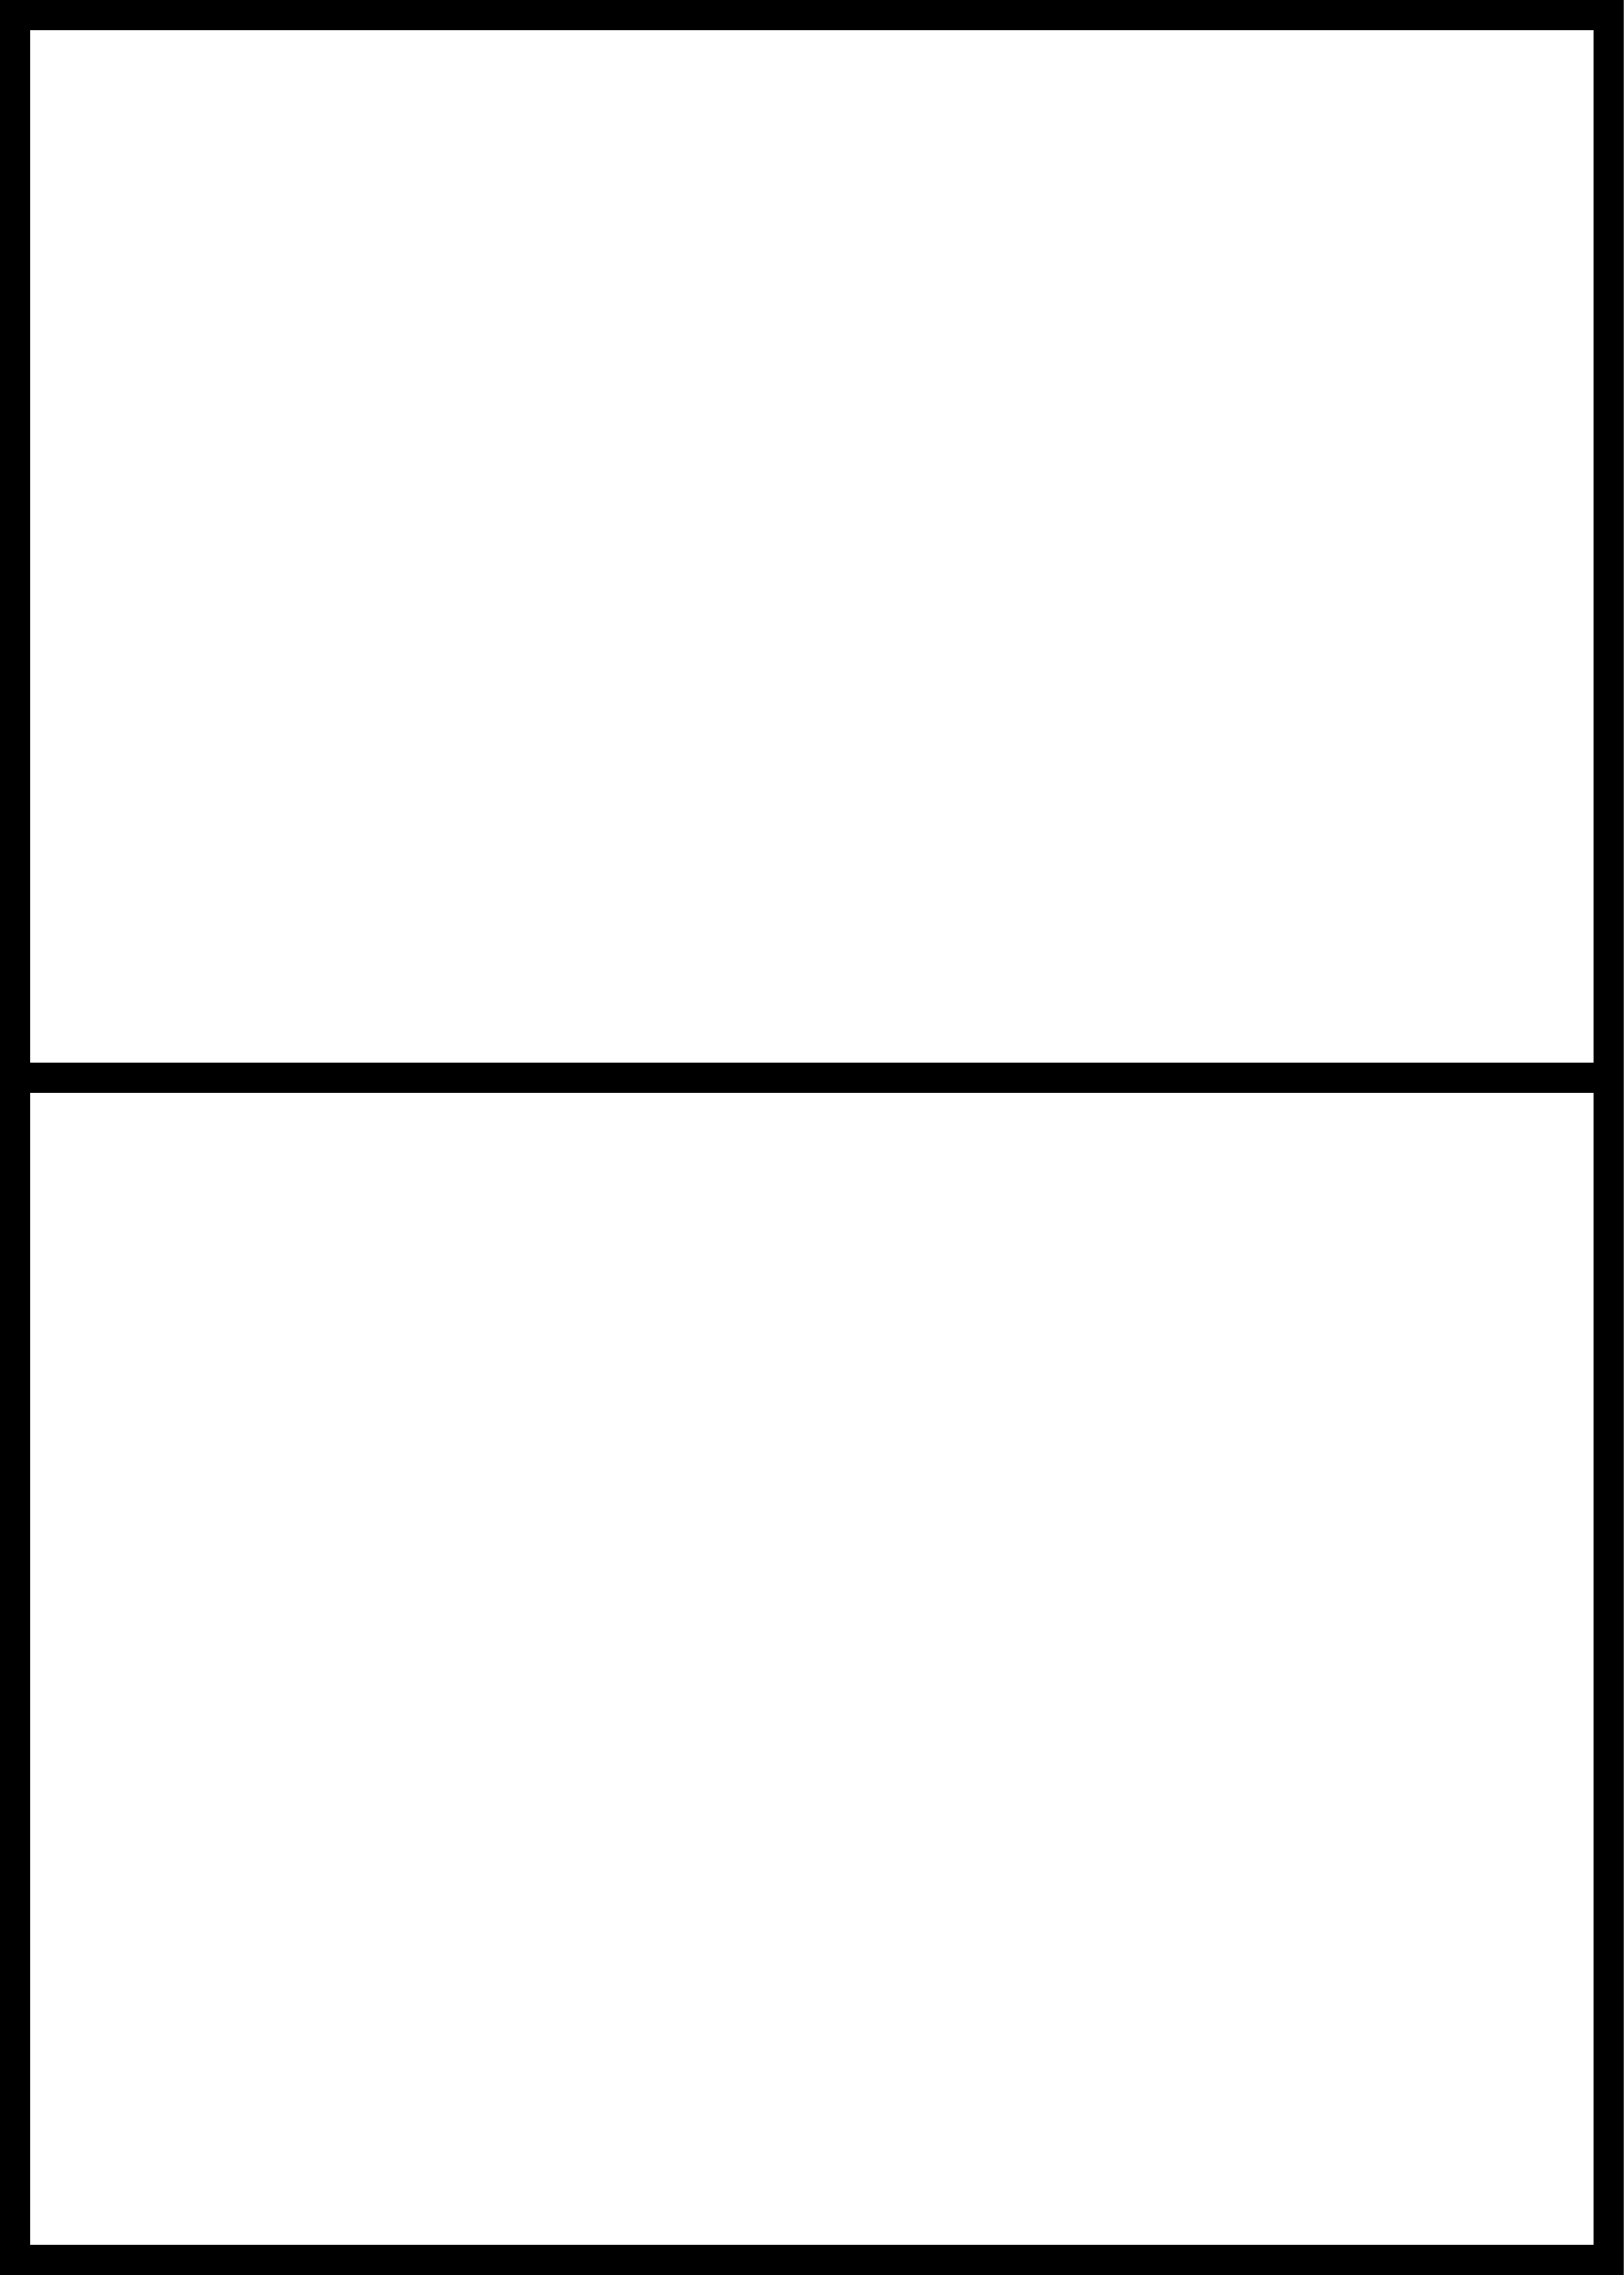
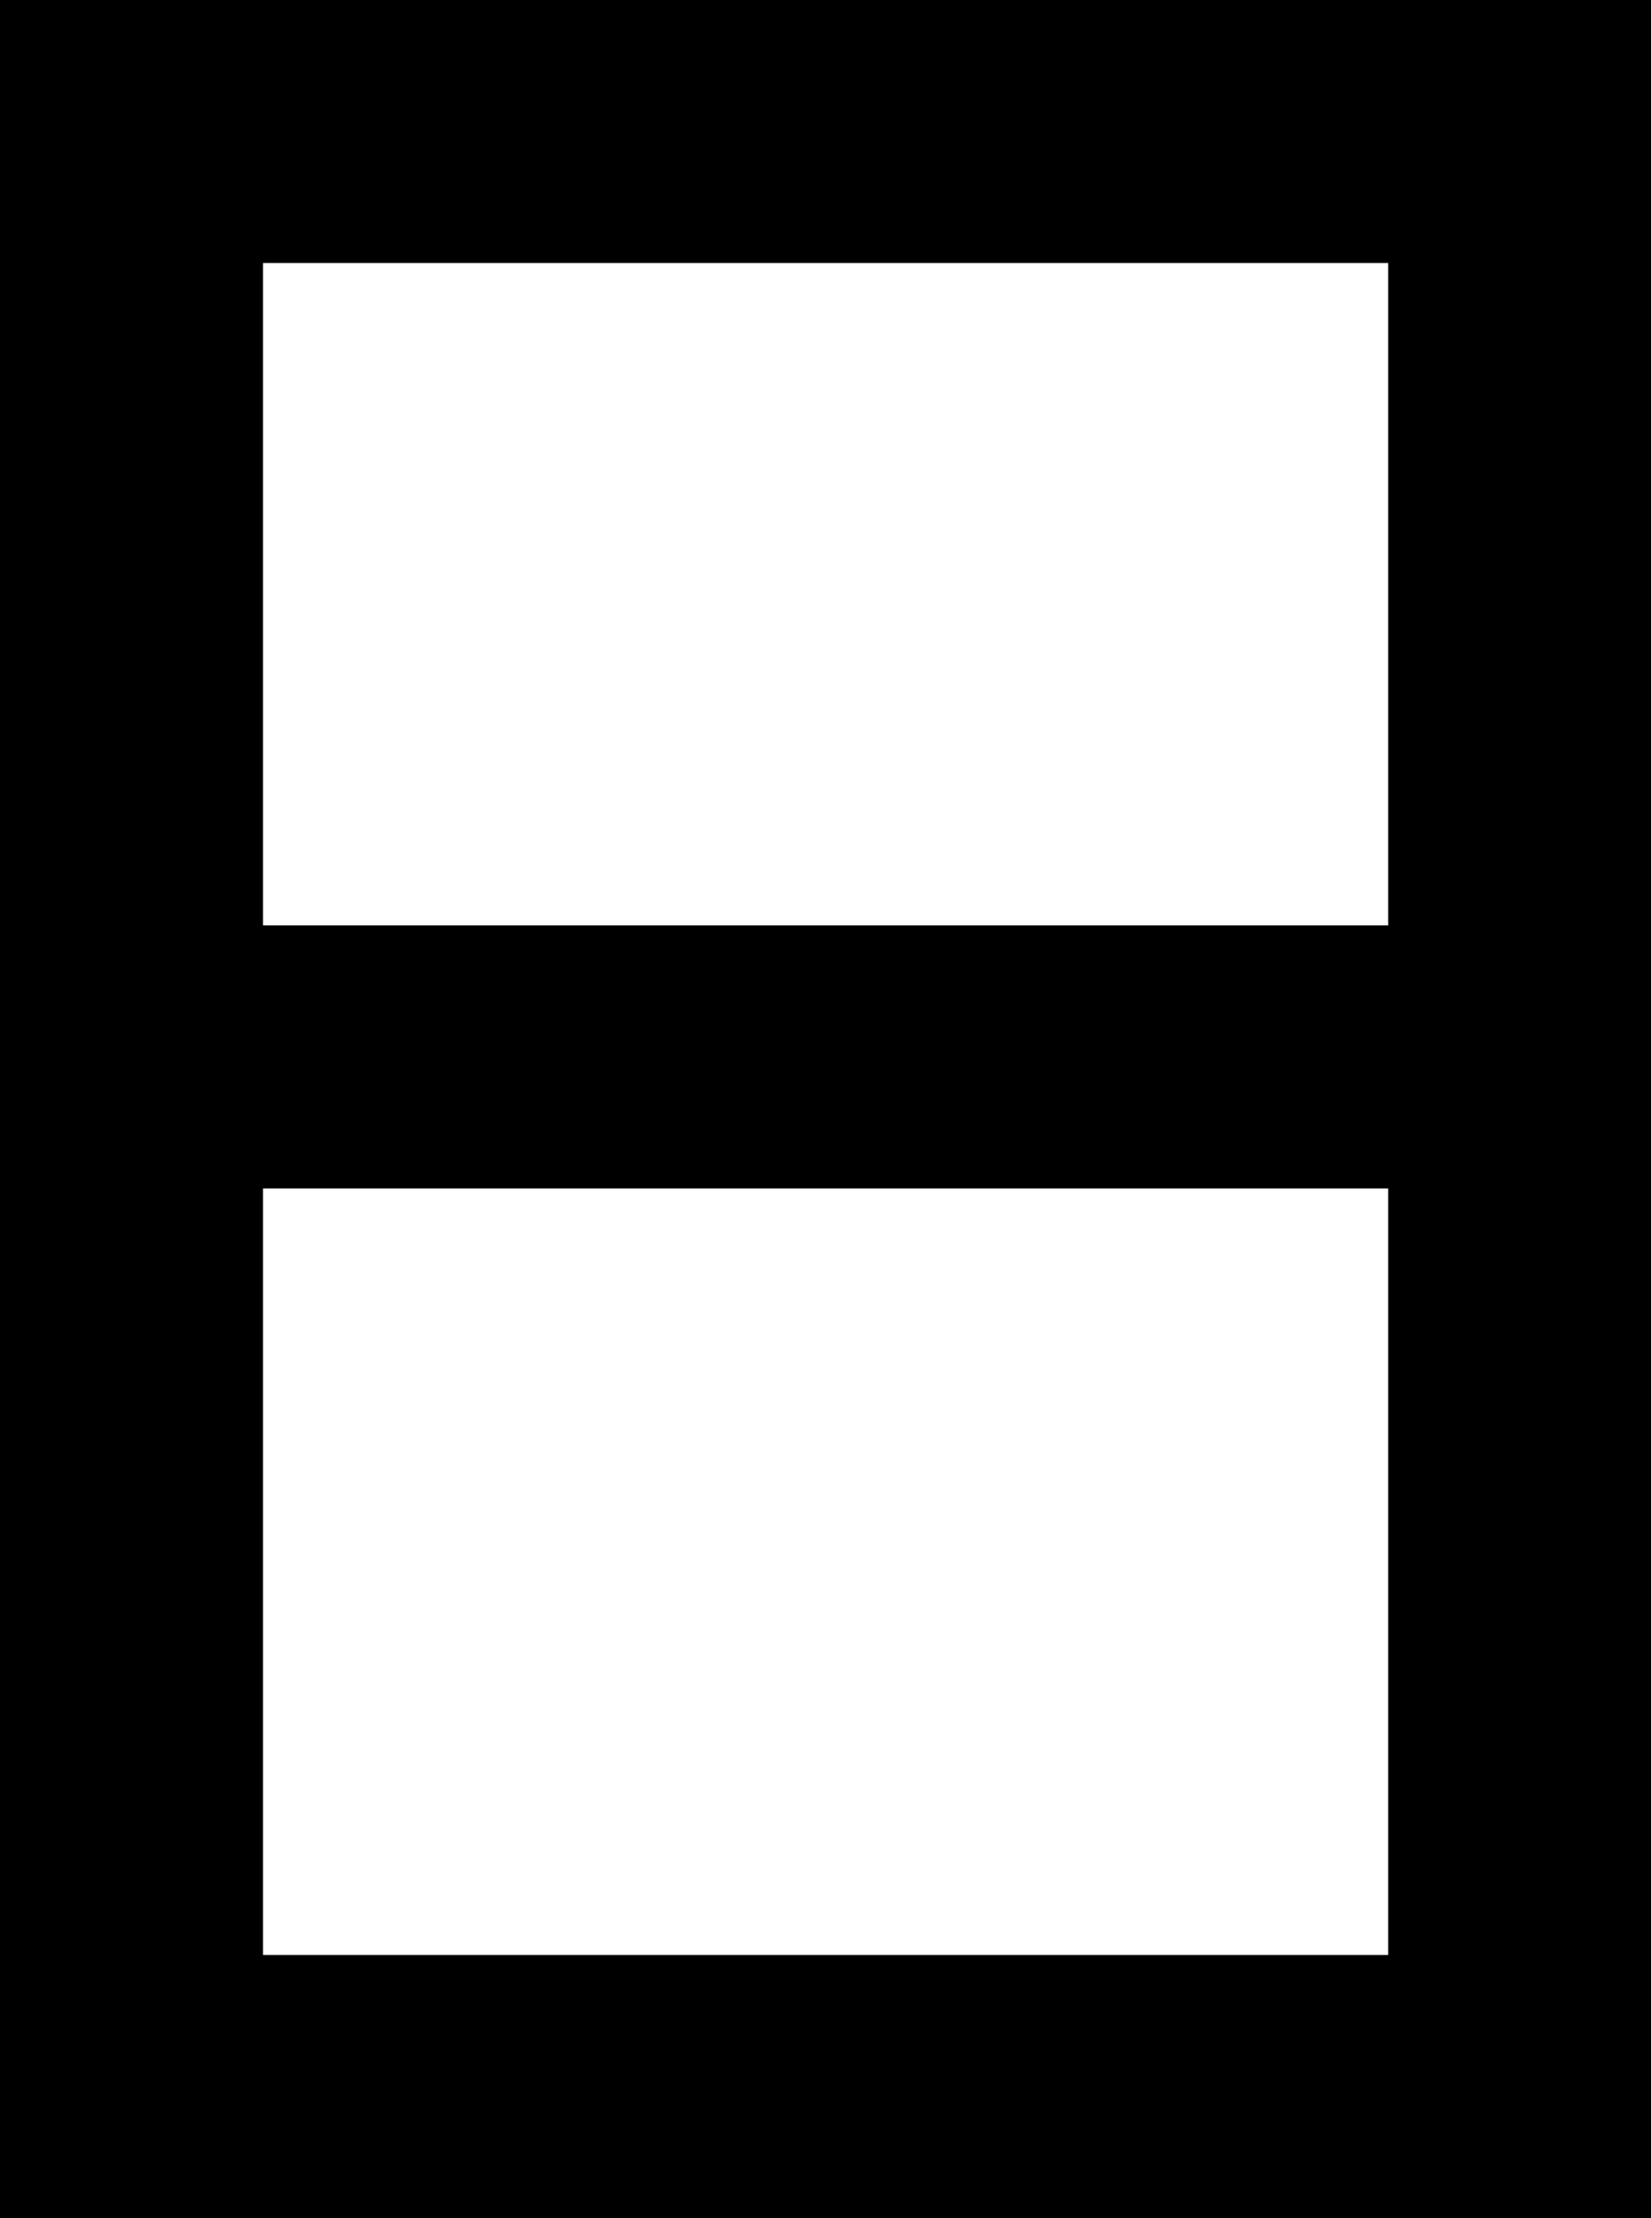
- <svg xmlns="http://www.w3.org/2000/svg" width="53.779mm" height="75.331mm" viewBox="0 0 53.779 75.331" version="1.1" id="svg8">
+ <svg xmlns="http://www.w3.org/2000/svg" width="62.779mm" height="84.331mm" viewBox="0 0 62.779 84.331" version="1.1" id="svg8">
  <defs id="defs2" />
-   <g id="layer1" transform="translate(-59.31645,-74.82727)">
-     <path style="fill:none;fill-rule:evenodd;stroke:#000000;stroke-width:1;stroke-linecap:butt;stroke-linejoin:miter;stroke-miterlimit:4;stroke-dasharray:none;stroke-opacity:1" d="M 59.816,149.658 V 75.327 h 52.779 v 74.331 z m 1e-6,-39.145 h 52.779" id="path817" />
+   <g id="layer1" transform="translate(-54.81645,-70.32727)">
+     <path style="fill:none;fill-rule:evenodd;stroke:#000000;stroke-width:10;stroke-linecap:butt;stroke-linejoin:miter;stroke-miterlimit:4;stroke-dasharray:none;stroke-opacity:1" d="M 59.816,149.658 V 75.327 h 52.779 v 74.331 z m 1e-6,-39.145 h 52.779" id="path817" />
  </g>
</svg>
